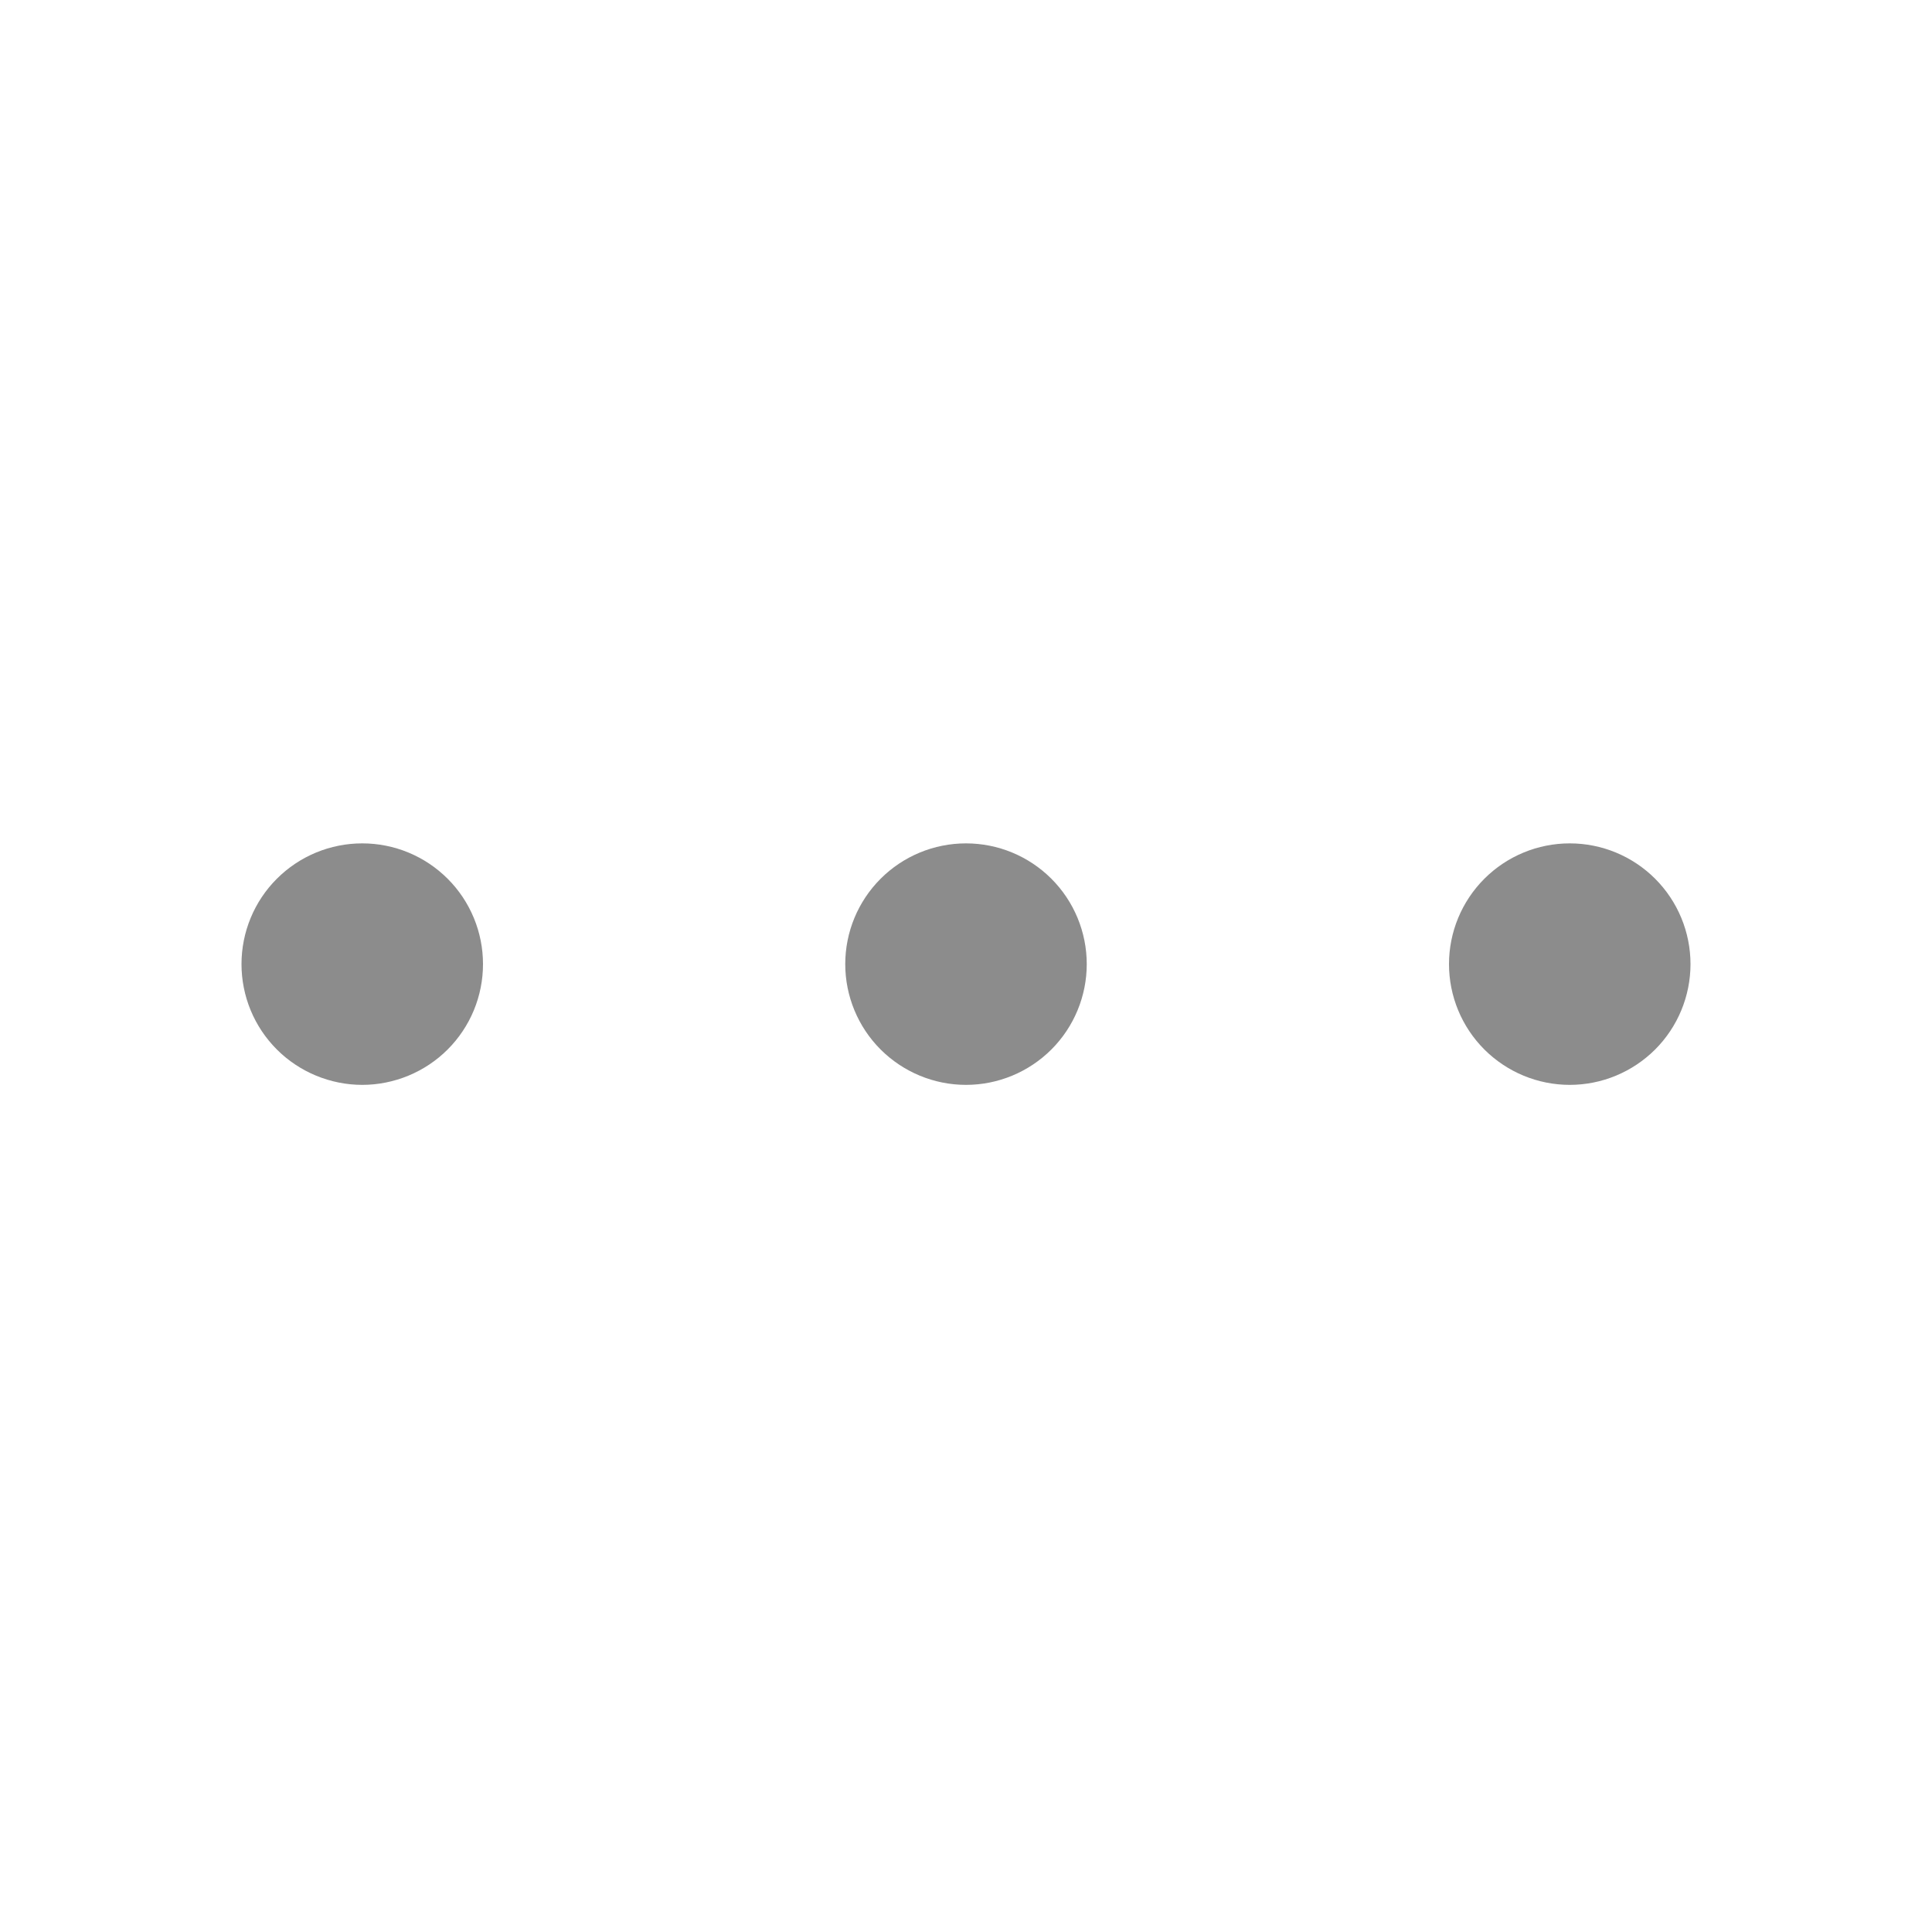
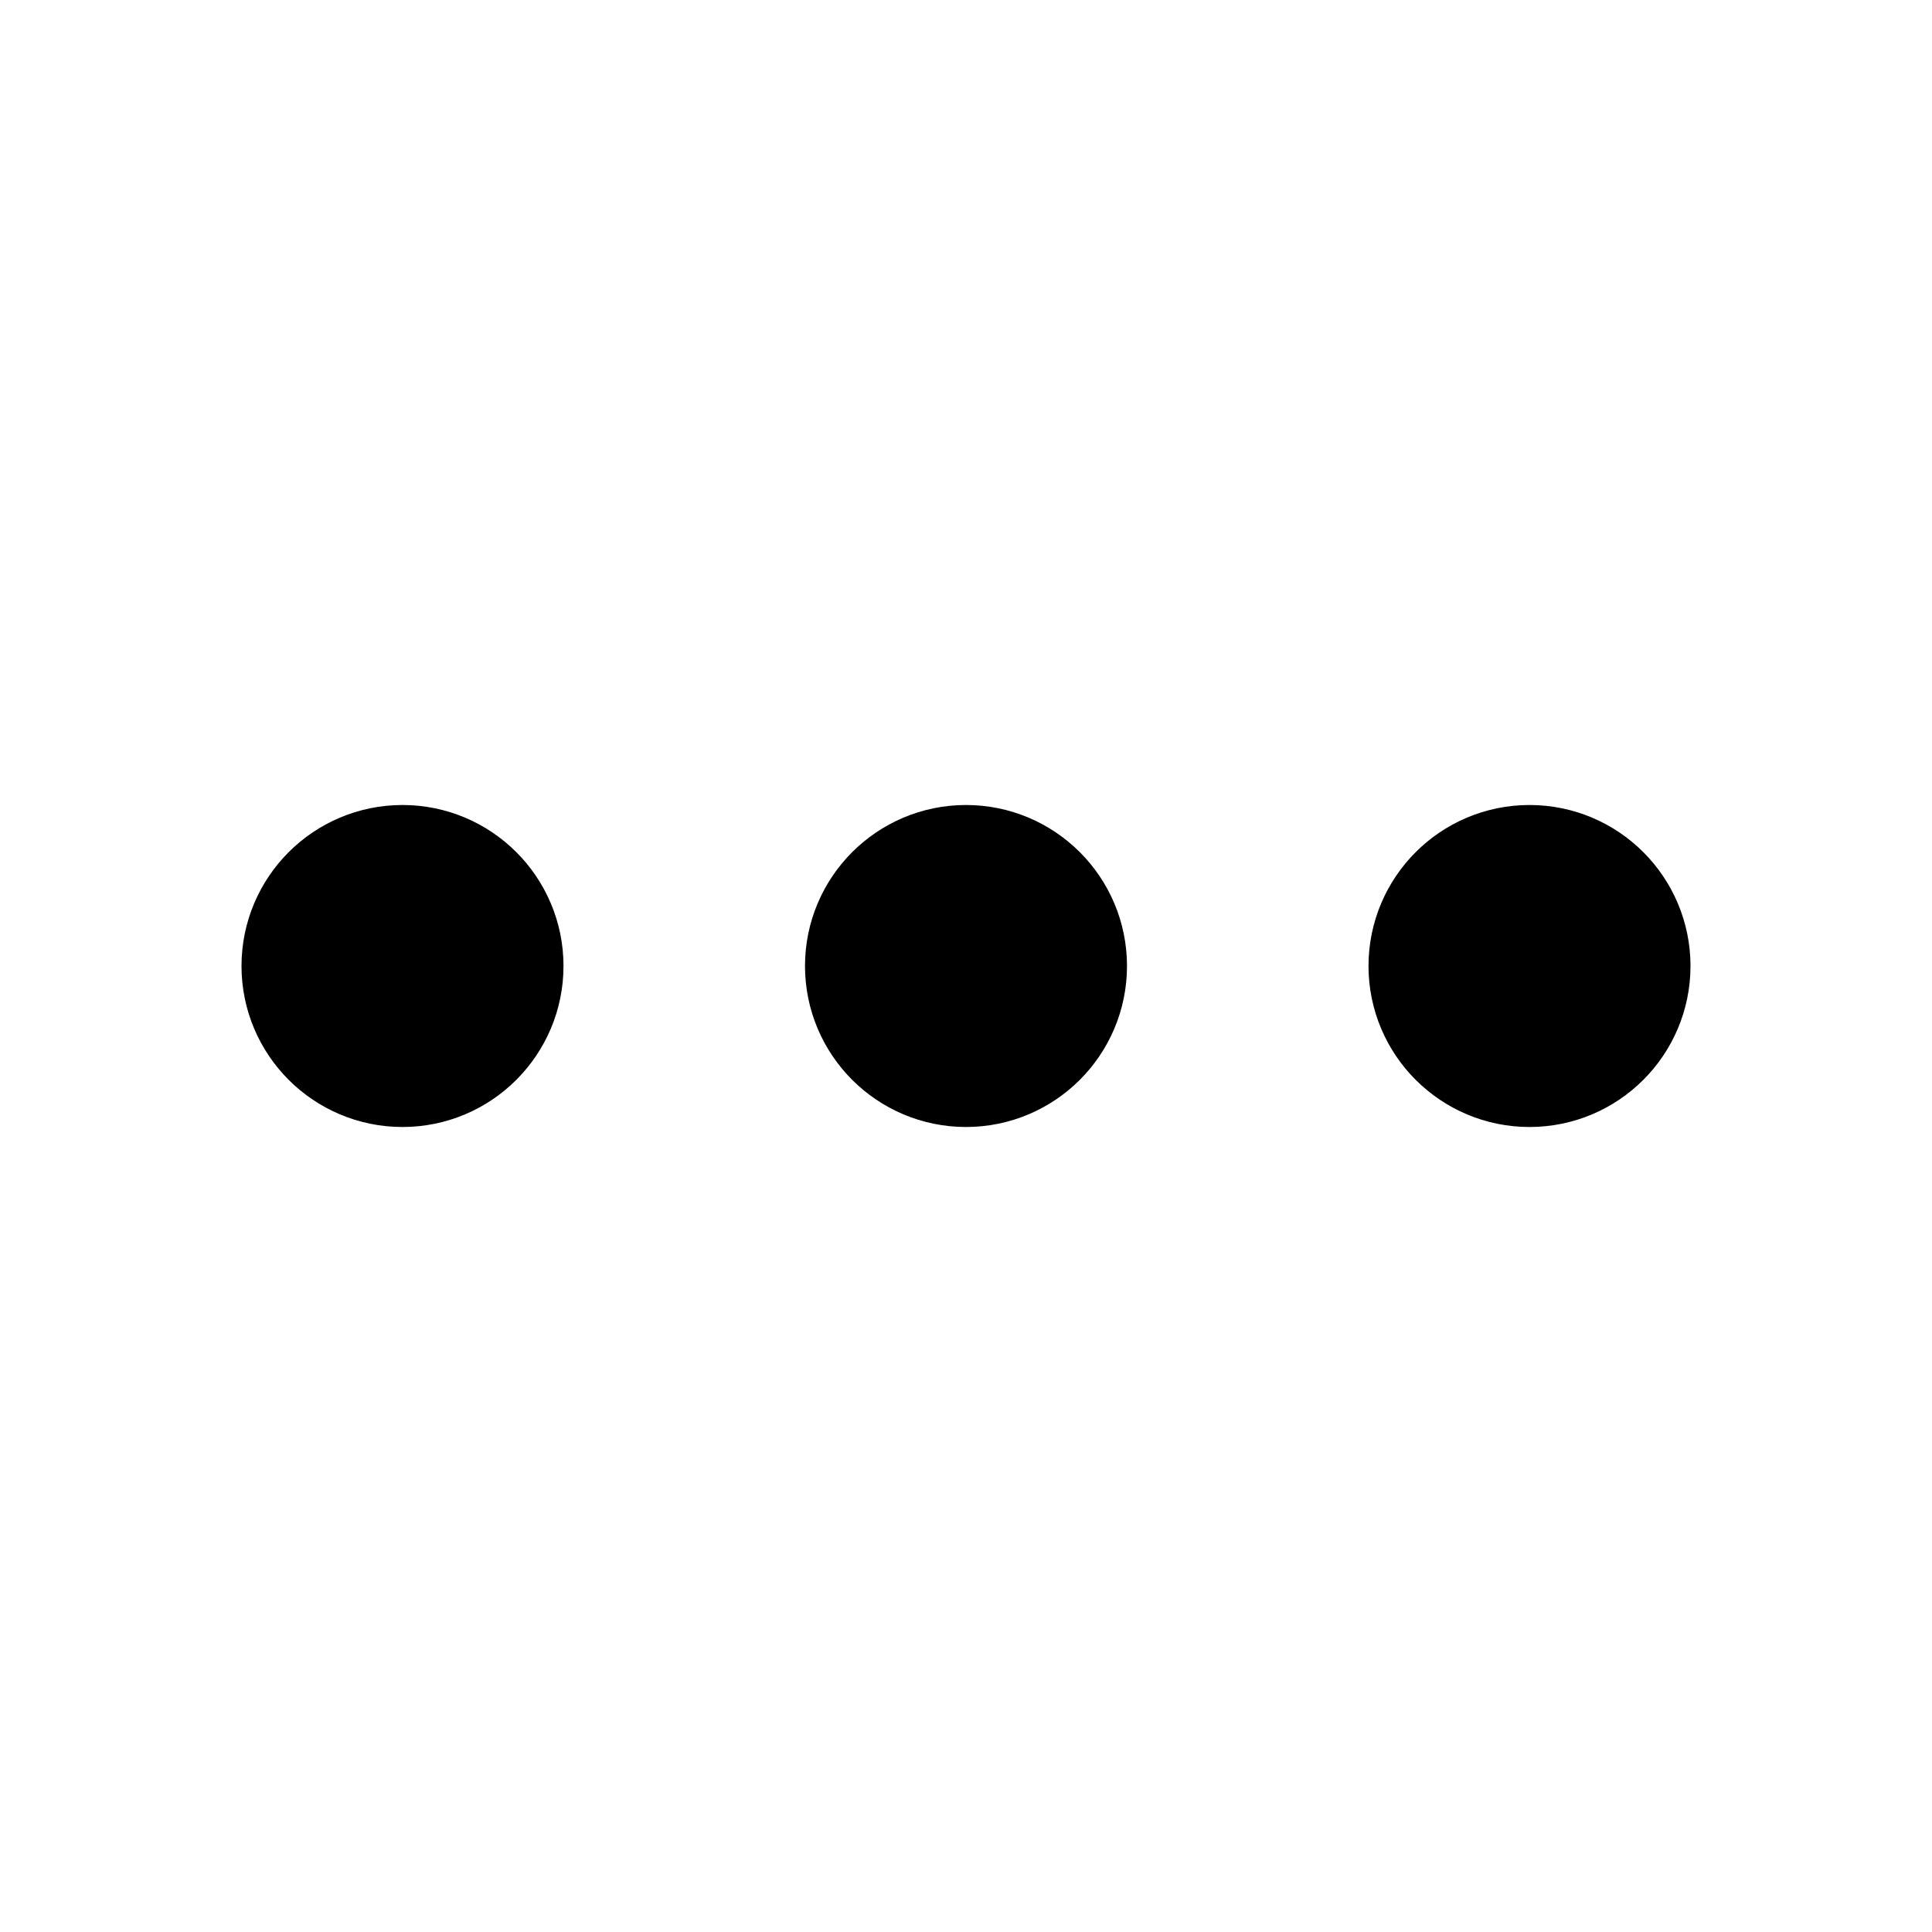
- <svg xmlns="http://www.w3.org/2000/svg" width="36" height="36" viewBox="0 0 36 36" fill="none">
-   <path d="M4.5 17.965C4.5 18.26 4.558 18.553 4.671 18.826C4.784 19.099 4.95 19.347 5.159 19.556C5.368 19.765 5.616 19.93 5.889 20.043C6.162 20.156 6.455 20.215 6.75 20.215C7.045 20.215 7.338 20.156 7.611 20.043C7.884 19.93 8.132 19.765 8.341 19.556C8.55 19.347 8.716 19.099 8.829 18.826C8.942 18.553 9 18.26 9 17.965C9 17.669 8.942 17.377 8.829 17.104C8.716 16.831 8.55 16.582 8.341 16.374C8.132 16.165 7.884 15.999 7.611 15.886C7.338 15.773 7.045 15.715 6.75 15.715C6.455 15.715 6.162 15.773 5.889 15.886C5.616 15.999 5.368 16.165 5.159 16.374C4.95 16.582 4.784 16.831 4.671 17.104C4.558 17.377 4.5 17.669 4.5 17.965ZM15.75 17.965C15.75 18.561 15.987 19.134 16.409 19.556C16.831 19.977 17.403 20.215 18 20.215C18.597 20.215 19.169 19.977 19.591 19.556C20.013 19.134 20.25 18.561 20.25 17.965C20.25 17.368 20.013 16.796 19.591 16.374C19.169 15.952 18.597 15.715 18 15.715C17.403 15.715 16.831 15.952 16.409 16.374C15.987 16.796 15.75 17.368 15.75 17.965ZM27 17.965C27 18.561 27.237 19.134 27.659 19.556C28.081 19.977 28.653 20.215 29.25 20.215C29.847 20.215 30.419 19.977 30.841 19.556C31.263 19.134 31.5 18.561 31.5 17.965C31.5 17.368 31.263 16.796 30.841 16.374C30.419 15.952 29.847 15.715 29.25 15.715C28.653 15.715 28.081 15.952 27.659 16.374C27.237 16.796 27 17.368 27 17.965Z" fill="black" fill-opacity="0.45" />
+ <svg xmlns="http://www.w3.org/2000/svg" width="24" height="24" viewBox="0 0 24 24" fill="none">
+   <path d="M12 13C12.552 13 13 12.552 13 12C13 11.448 12.552 11 12 11C11.448 11 11 11.448 11 12C11 12.552 11.448 13 12 13Z" stroke="black" stroke-width="2" stroke-linecap="round" stroke-linejoin="round" />
+   <path d="M19 13C19.552 13 20 12.552 20 12C20 11.448 19.552 11 19 11C18.448 11 18 11.448 18 12C18 12.552 18.448 13 19 13Z" stroke="black" stroke-width="2" stroke-linecap="round" stroke-linejoin="round" />
+   <path d="M5 13C5.552 13 6 12.552 6 12C6 11.448 5.552 11 5 11C4.448 11 4 11.448 4 12C4 12.552 4.448 13 5 13Z" stroke="black" stroke-width="2" stroke-linecap="round" stroke-linejoin="round" />
</svg>
